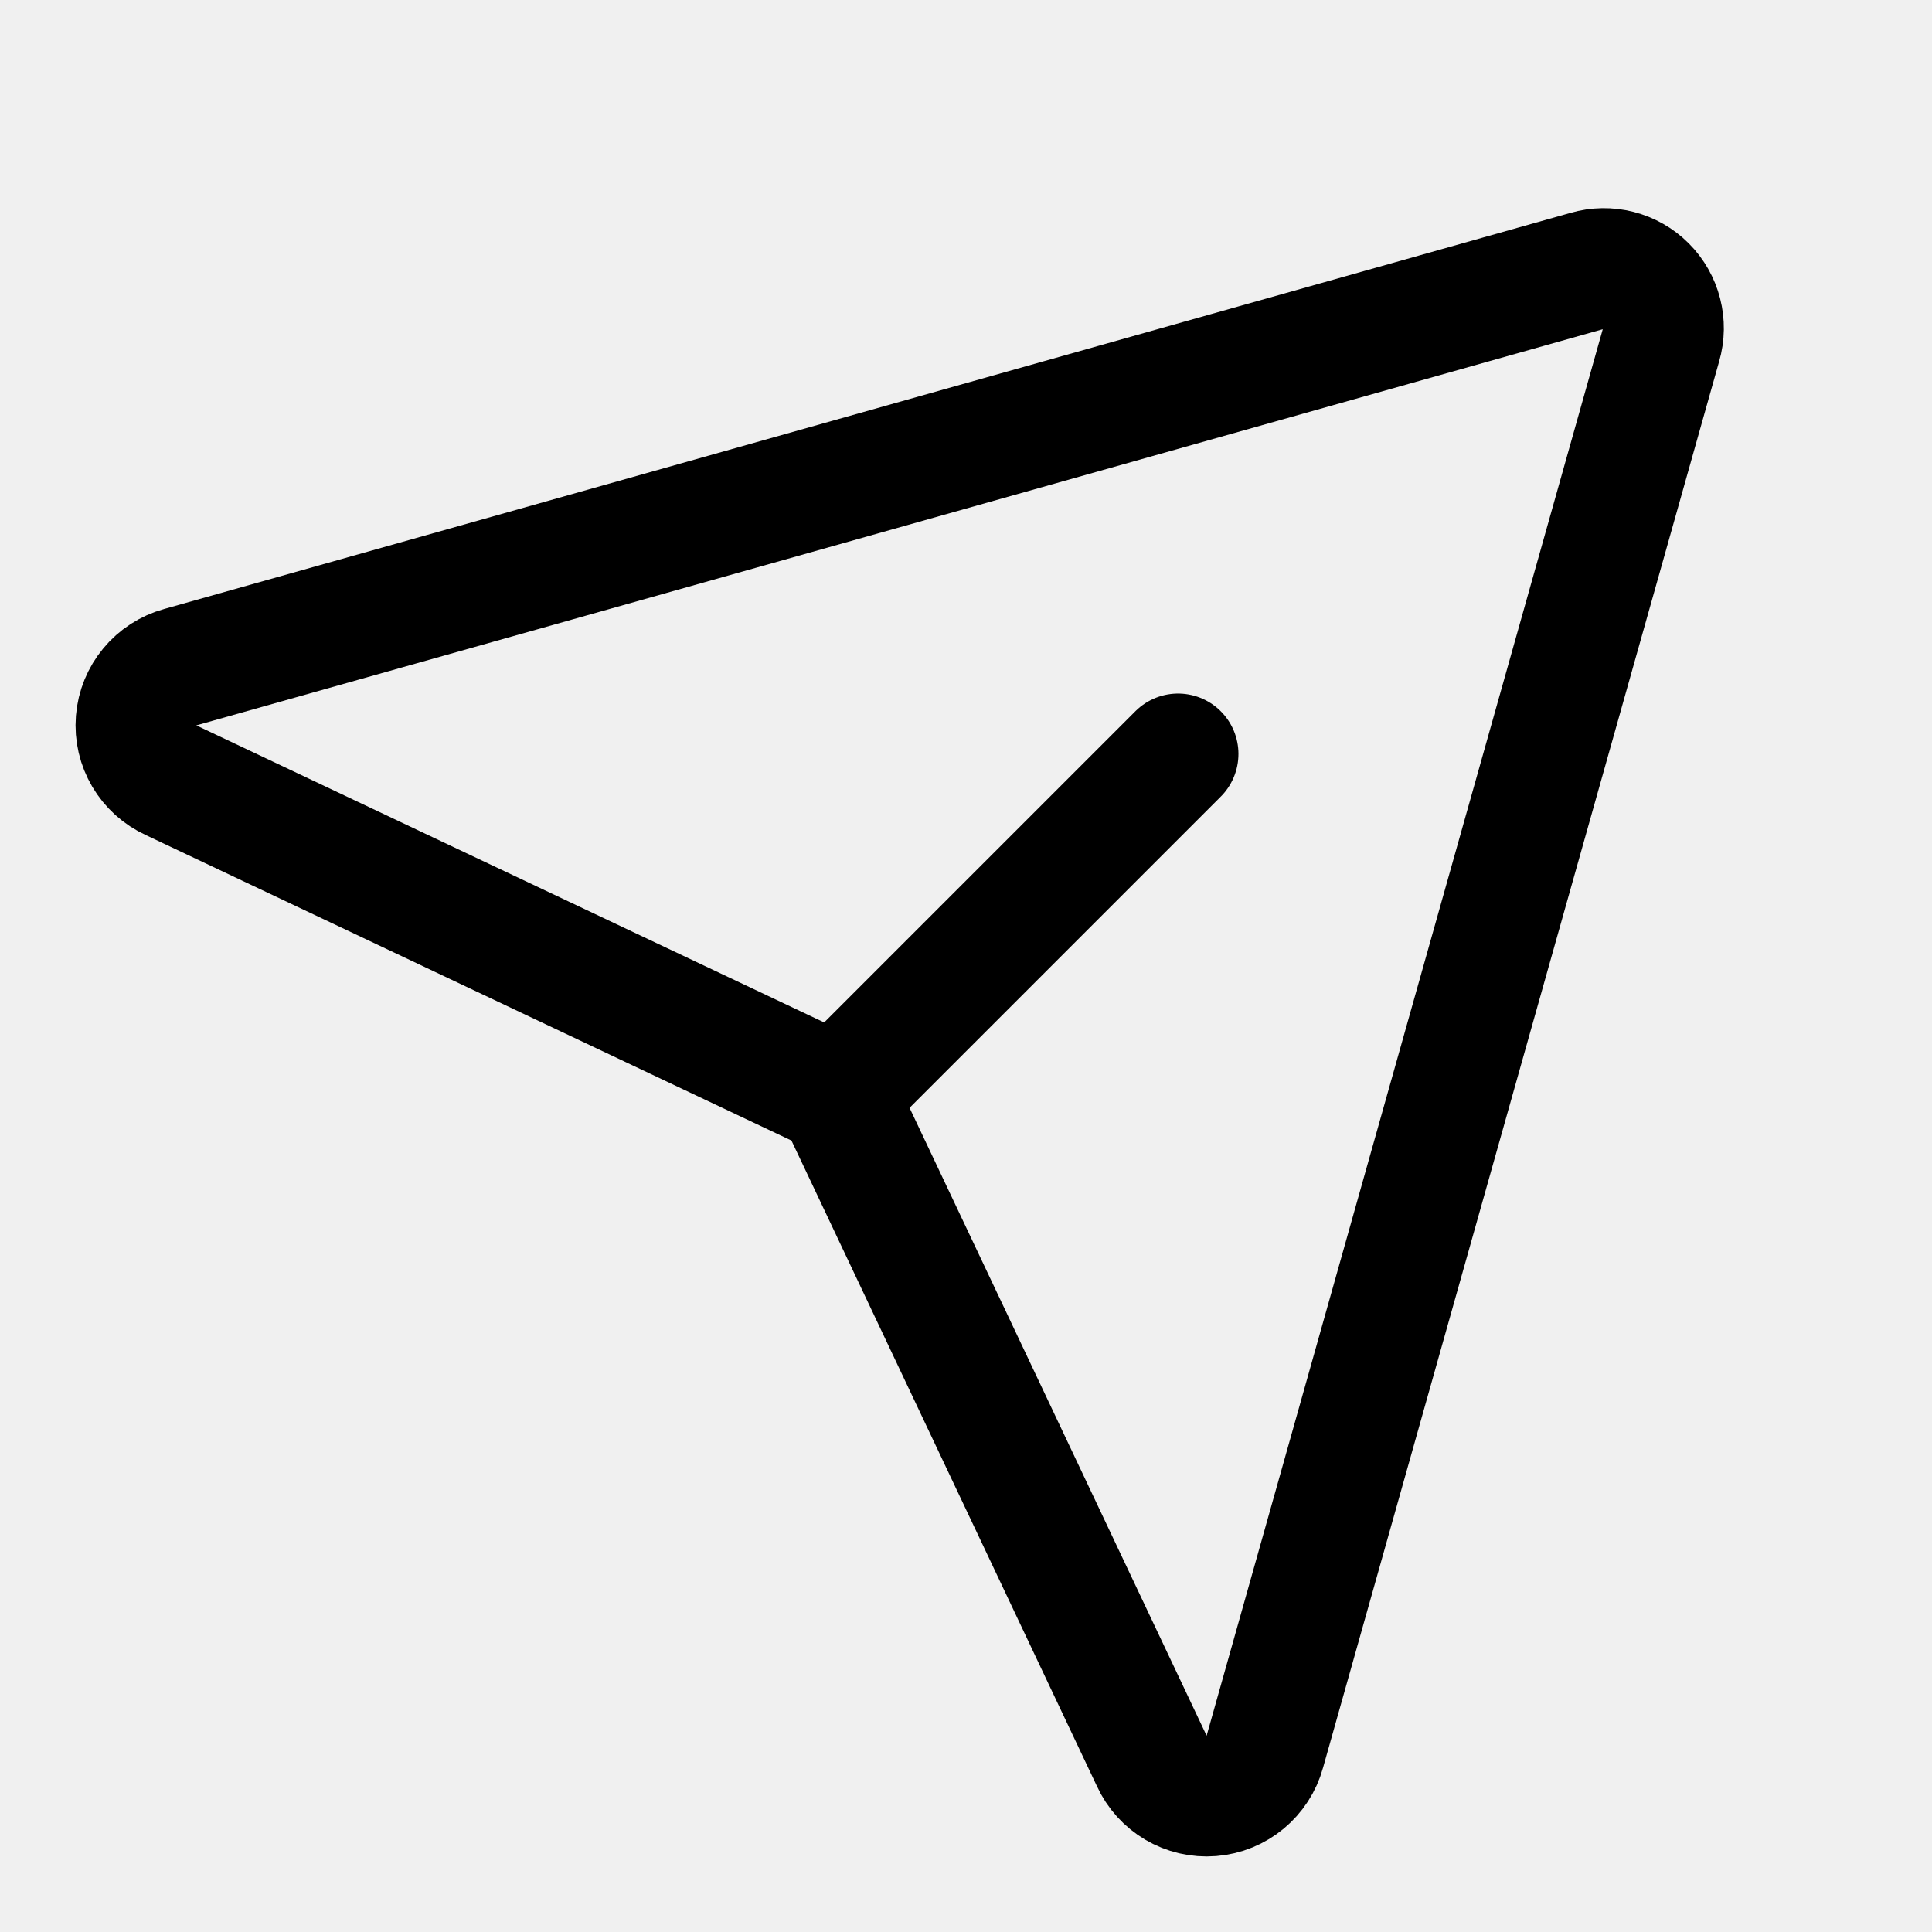
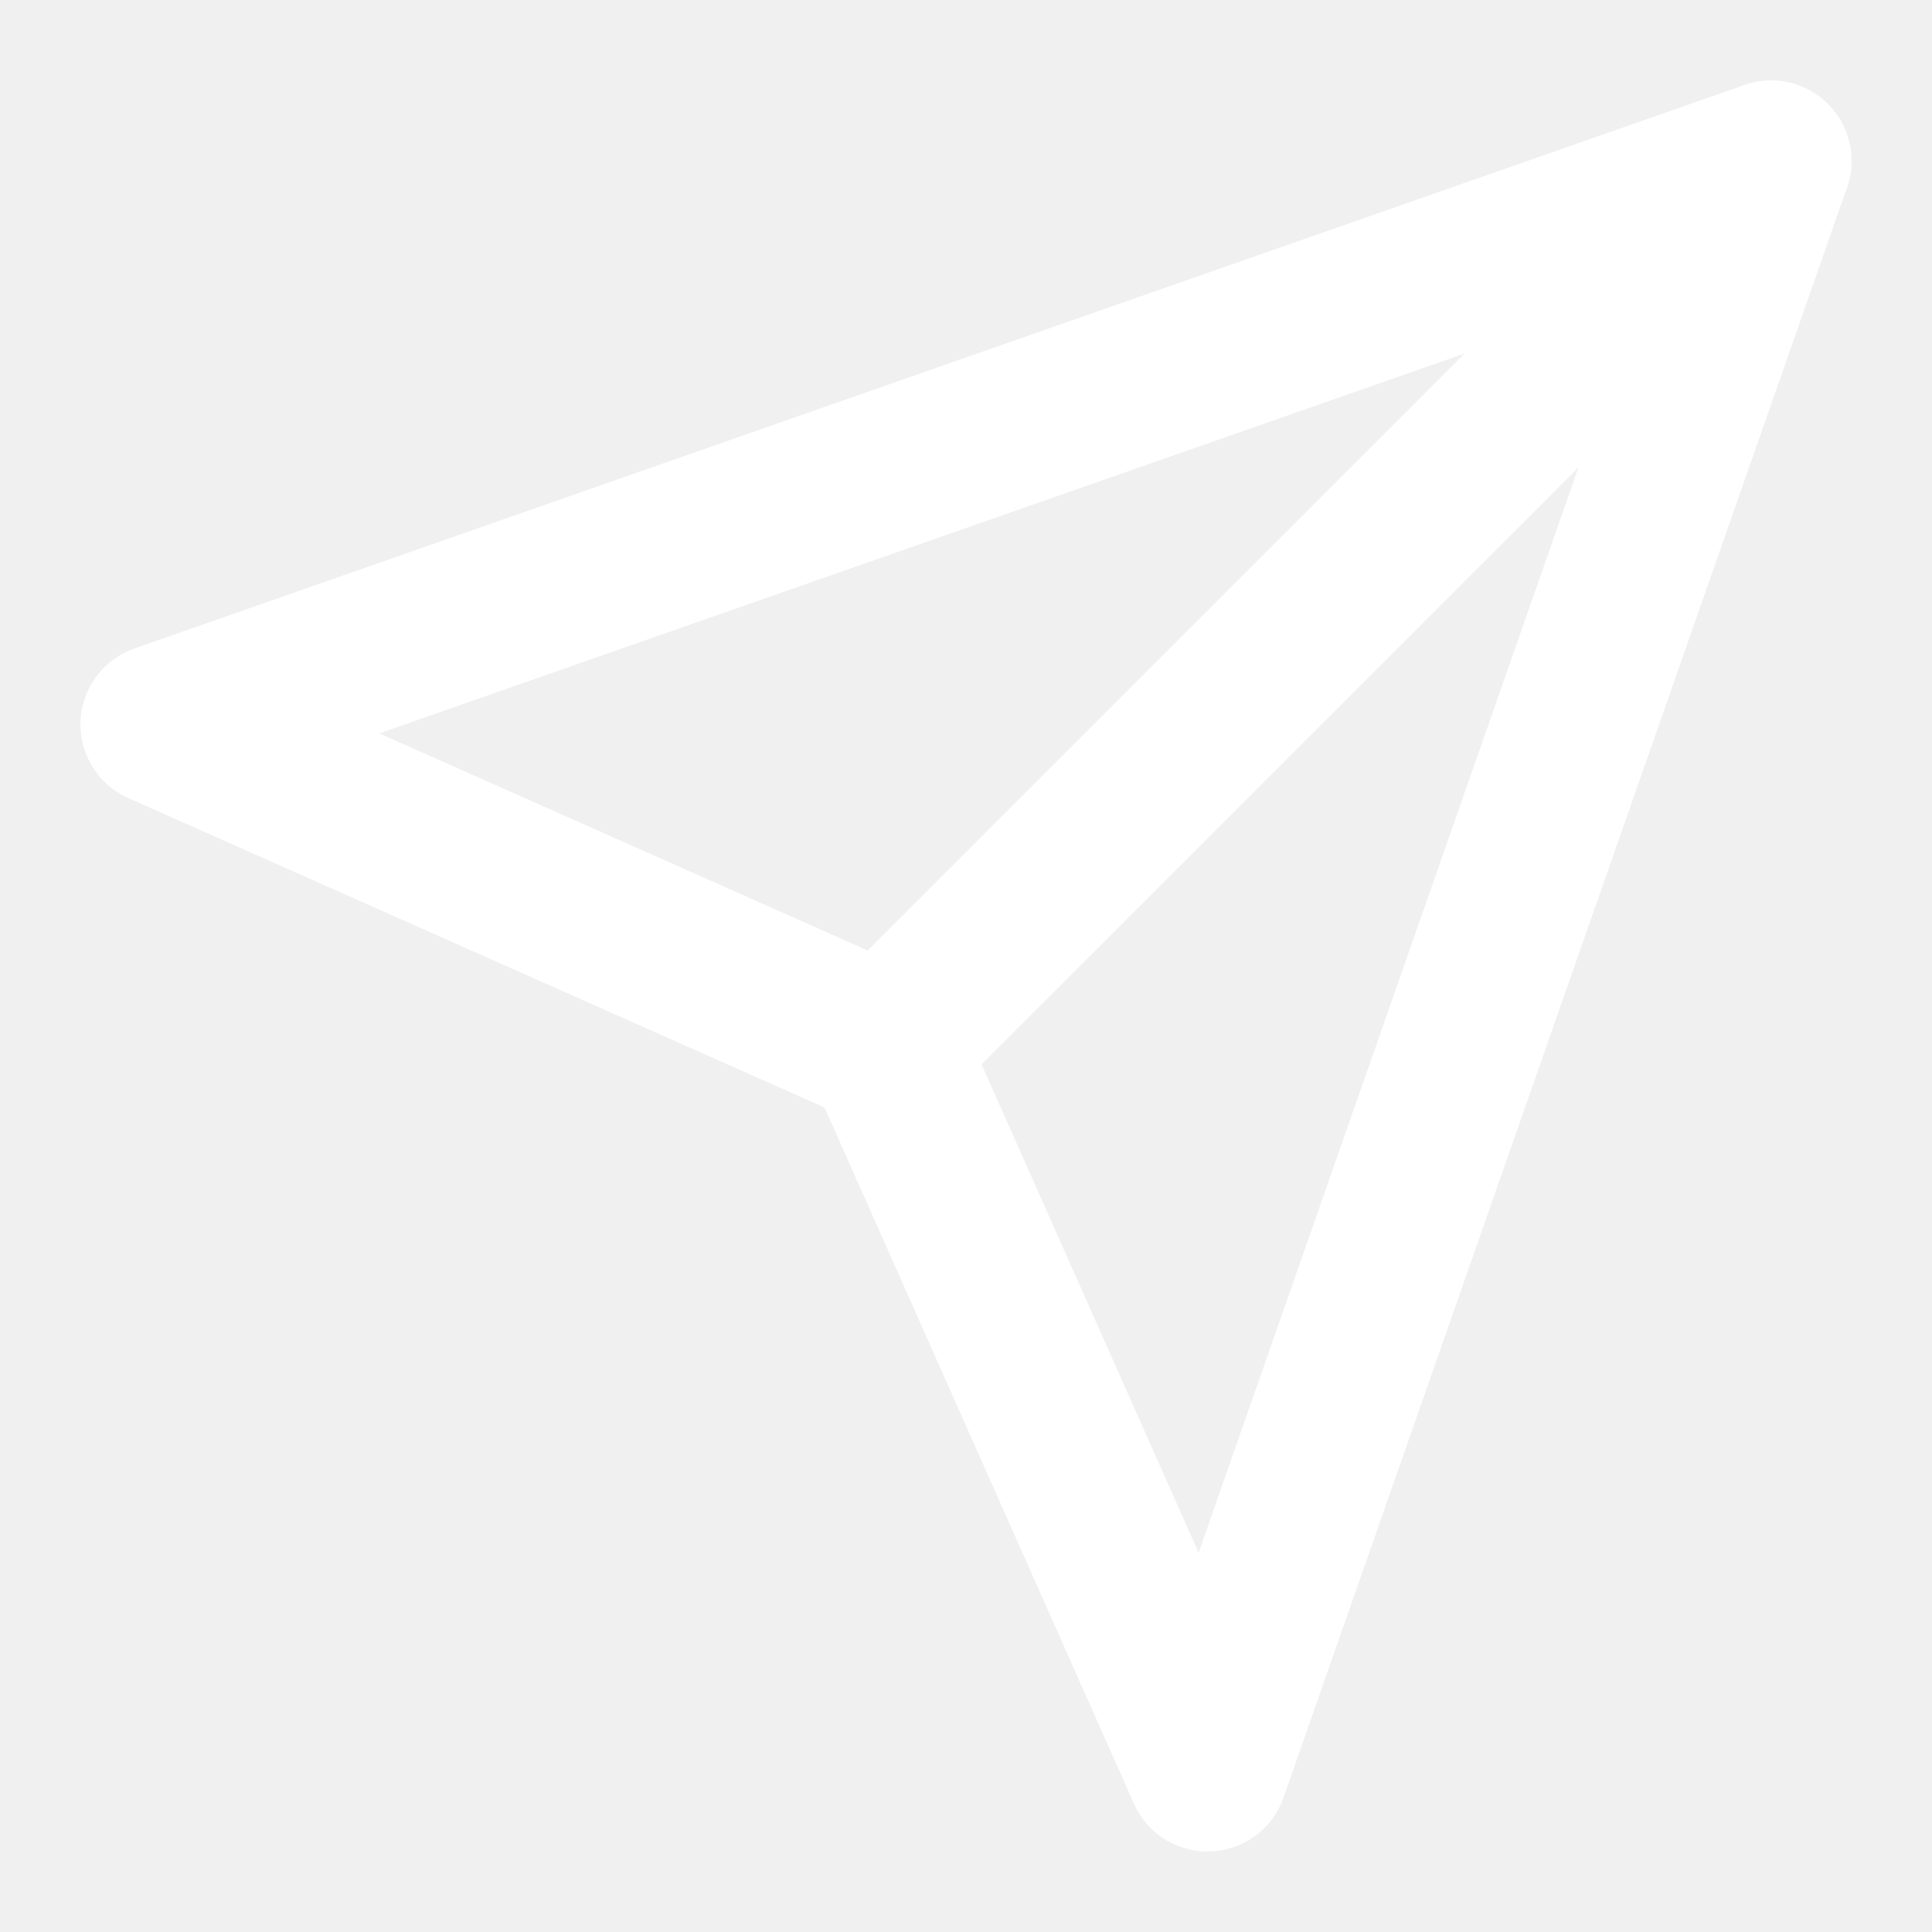
- <svg xmlns="http://www.w3.org/2000/svg" width="192" height="192" fill="#000000" viewBox="0 0 256 256">
-   <rect width="256" height="256" fill="none" />
-   <path d="M210.3,35.9,23.9,88.4a8,8,0,0,0-1.2,15l85.6,40.5a7.8,7.8,0,0,1,3.8,3.8l40.5,85.6a8,8,0,0,0,15-1.2L220.1,45.7A7.9,7.9,0,0,0,210.3,35.9Z" fill="none" stroke="#000000" stroke-linecap="round" stroke-linejoin="round" stroke-width="16" />
-   <line x1="110.9" y1="145.1" x2="156.1" y2="99.9" fill="none" stroke="#000000" stroke-linecap="round" stroke-linejoin="round" stroke-width="16" />
+ <svg xmlns="http://www.w3.org/2000/svg" width="24" height="24" viewBox="0 0 24 24" fill="none" stroke="#FFF" stroke-width="2" stroke-linecap="round" stroke-linejoin="round" class="feather feather-send">
+   <line x1="22" y1="2" x2="11" y2="13" />
+   <polygon points="22 2 15 22 11 13 2 9 22 2" />
</svg>
